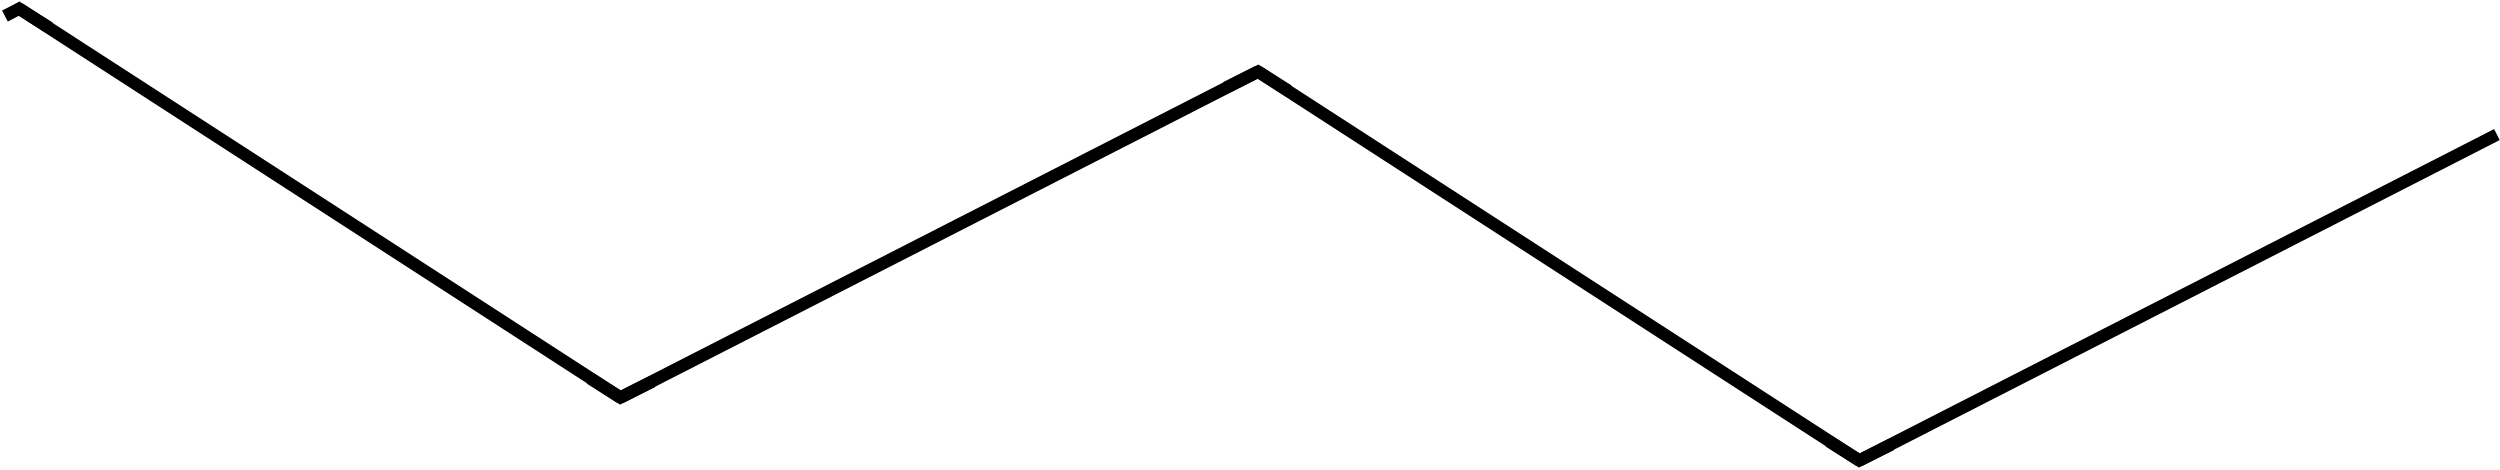
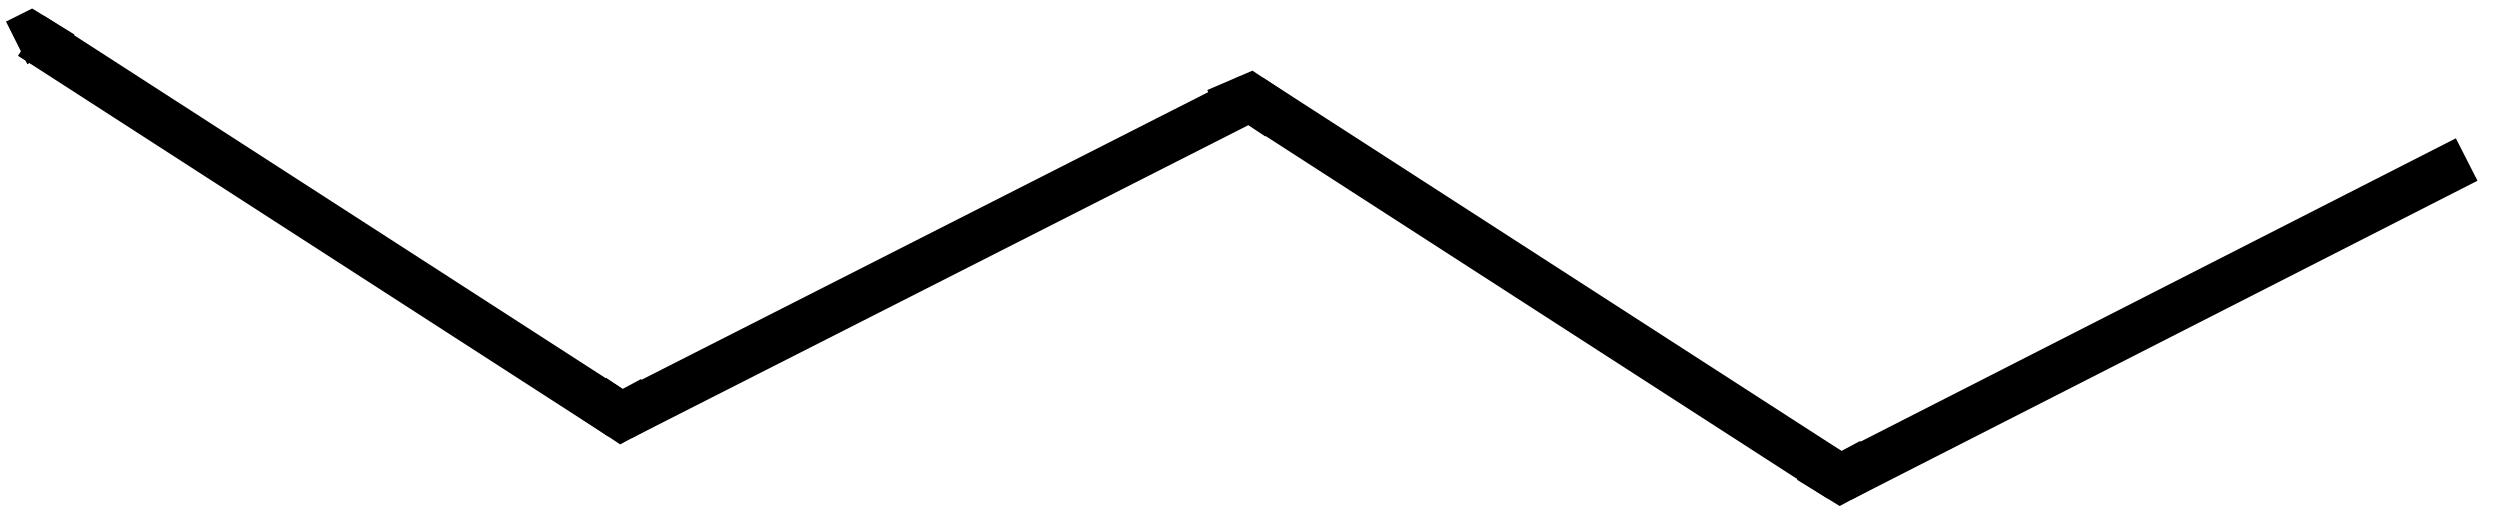
- <svg xmlns="http://www.w3.org/2000/svg" version="1.1" baseProfile="full" xml:space="preserve" width="405" height="76" viewBox="107 218 405 76">
+ <svg xmlns="http://www.w3.org/2000/svg" version="1.1" baseProfile="full" xml:space="preserve" width="105" height="22" viewBox="25 386 105 22">
  <rect style="opacity:1.0;fill:#FFFFFF;stroke:none" width="512.0" height="512.0" x="0.0" y="0.0"> </rect>
-   <path class="bond-1 atom-1 atom-2" d="M 110.1,219.4 L 207.5,282.4" style="fill:none;fill-rule:evenodd;stroke:#000000;stroke-width:2.0px;stroke-linecap:butt;stroke-linejoin:miter;stroke-opacity:1" />
-   <path class="bond-2 atom-2 atom-3" d="M 207.5,282.4 L 310.8,229.6" style="fill:none;fill-rule:evenodd;stroke:#000000;stroke-width:2.0px;stroke-linecap:butt;stroke-linejoin:miter;stroke-opacity:1" />
-   <path class="bond-3 atom-3 atom-4" d="M 310.8,229.6 L 408.2,292.6" style="fill:none;fill-rule:evenodd;stroke:#000000;stroke-width:2.0px;stroke-linecap:butt;stroke-linejoin:miter;stroke-opacity:1" />
-   <path class="bond-4 atom-4 atom-5" d="M 408.2,292.6 L 511.5,239.8" style="fill:none;fill-rule:evenodd;stroke:#000000;stroke-width:2.0px;stroke-linecap:butt;stroke-linejoin:miter;stroke-opacity:1" />
-   <path d="M 107.8,220.6 L 110.1,219.4 L 115.0,222.5" style="fill:none;stroke:#000000;stroke-width:2.0px;stroke-linecap:butt;stroke-linejoin:miter;stroke-opacity:1;" />
-   <path d="M 202.6,279.3 L 207.5,282.4 L 212.7,279.8" style="fill:none;stroke:#000000;stroke-width:2.0px;stroke-linecap:butt;stroke-linejoin:miter;stroke-opacity:1;" />
-   <path d="M 305.6,232.2 L 310.8,229.6 L 315.7,232.7" style="fill:none;stroke:#000000;stroke-width:2.0px;stroke-linecap:butt;stroke-linejoin:miter;stroke-opacity:1;" />
-   <path d="M 403.3,289.5 L 408.2,292.6 L 413.4,290.0" style="fill:none;stroke:#000000;stroke-width:2.0px;stroke-linecap:butt;stroke-linejoin:miter;stroke-opacity:1;" />
+   <path class="bond-1 atom-1 atom-2" d="M 26.3,387.5 L 51.1,403.5" style="fill:none;fill-rule:evenodd;stroke:#000000;stroke-width:2.0px;stroke-linecap:butt;stroke-linejoin:miter;stroke-opacity:1" />
+   <path class="bond-2 atom-2 atom-3" d="M 51.1,403.5 L 77.5,390.1" style="fill:none;fill-rule:evenodd;stroke:#000000;stroke-width:2.0px;stroke-linecap:butt;stroke-linejoin:miter;stroke-opacity:1" />
+   <path class="bond-3 atom-3 atom-4" d="M 77.5,390.1 L 102.3,406.1" style="fill:none;fill-rule:evenodd;stroke:#000000;stroke-width:2.0px;stroke-linecap:butt;stroke-linejoin:miter;stroke-opacity:1" />
+   <path class="bond-4 atom-4 atom-5" d="M 102.3,406.1 L 128.6,392.7" style="fill:none;fill-rule:evenodd;stroke:#000000;stroke-width:2.0px;stroke-linecap:butt;stroke-linejoin:miter;stroke-opacity:1" />
+   <path d="M 25.7,387.8 L 26.3,387.5 L 27.6,388.3" style="fill:none;stroke:#000000;stroke-width:2.0px;stroke-linecap:butt;stroke-linejoin:miter;stroke-opacity:1;" />
+   <path d="M 49.9,402.7 L 51.1,403.5 L 52.4,402.8" style="fill:none;stroke:#000000;stroke-width:2.0px;stroke-linecap:butt;stroke-linejoin:miter;stroke-opacity:1;" />
+   <path d="M 76.1,390.7 L 77.5,390.1 L 78.7,390.9" style="fill:none;stroke:#000000;stroke-width:2.0px;stroke-linecap:butt;stroke-linejoin:miter;stroke-opacity:1;" />
+   <path d="M 101.0,405.3 L 102.3,406.1 L 103.6,405.4" style="fill:none;stroke:#000000;stroke-width:2.0px;stroke-linecap:butt;stroke-linejoin:miter;stroke-opacity:1;" />
</svg>
